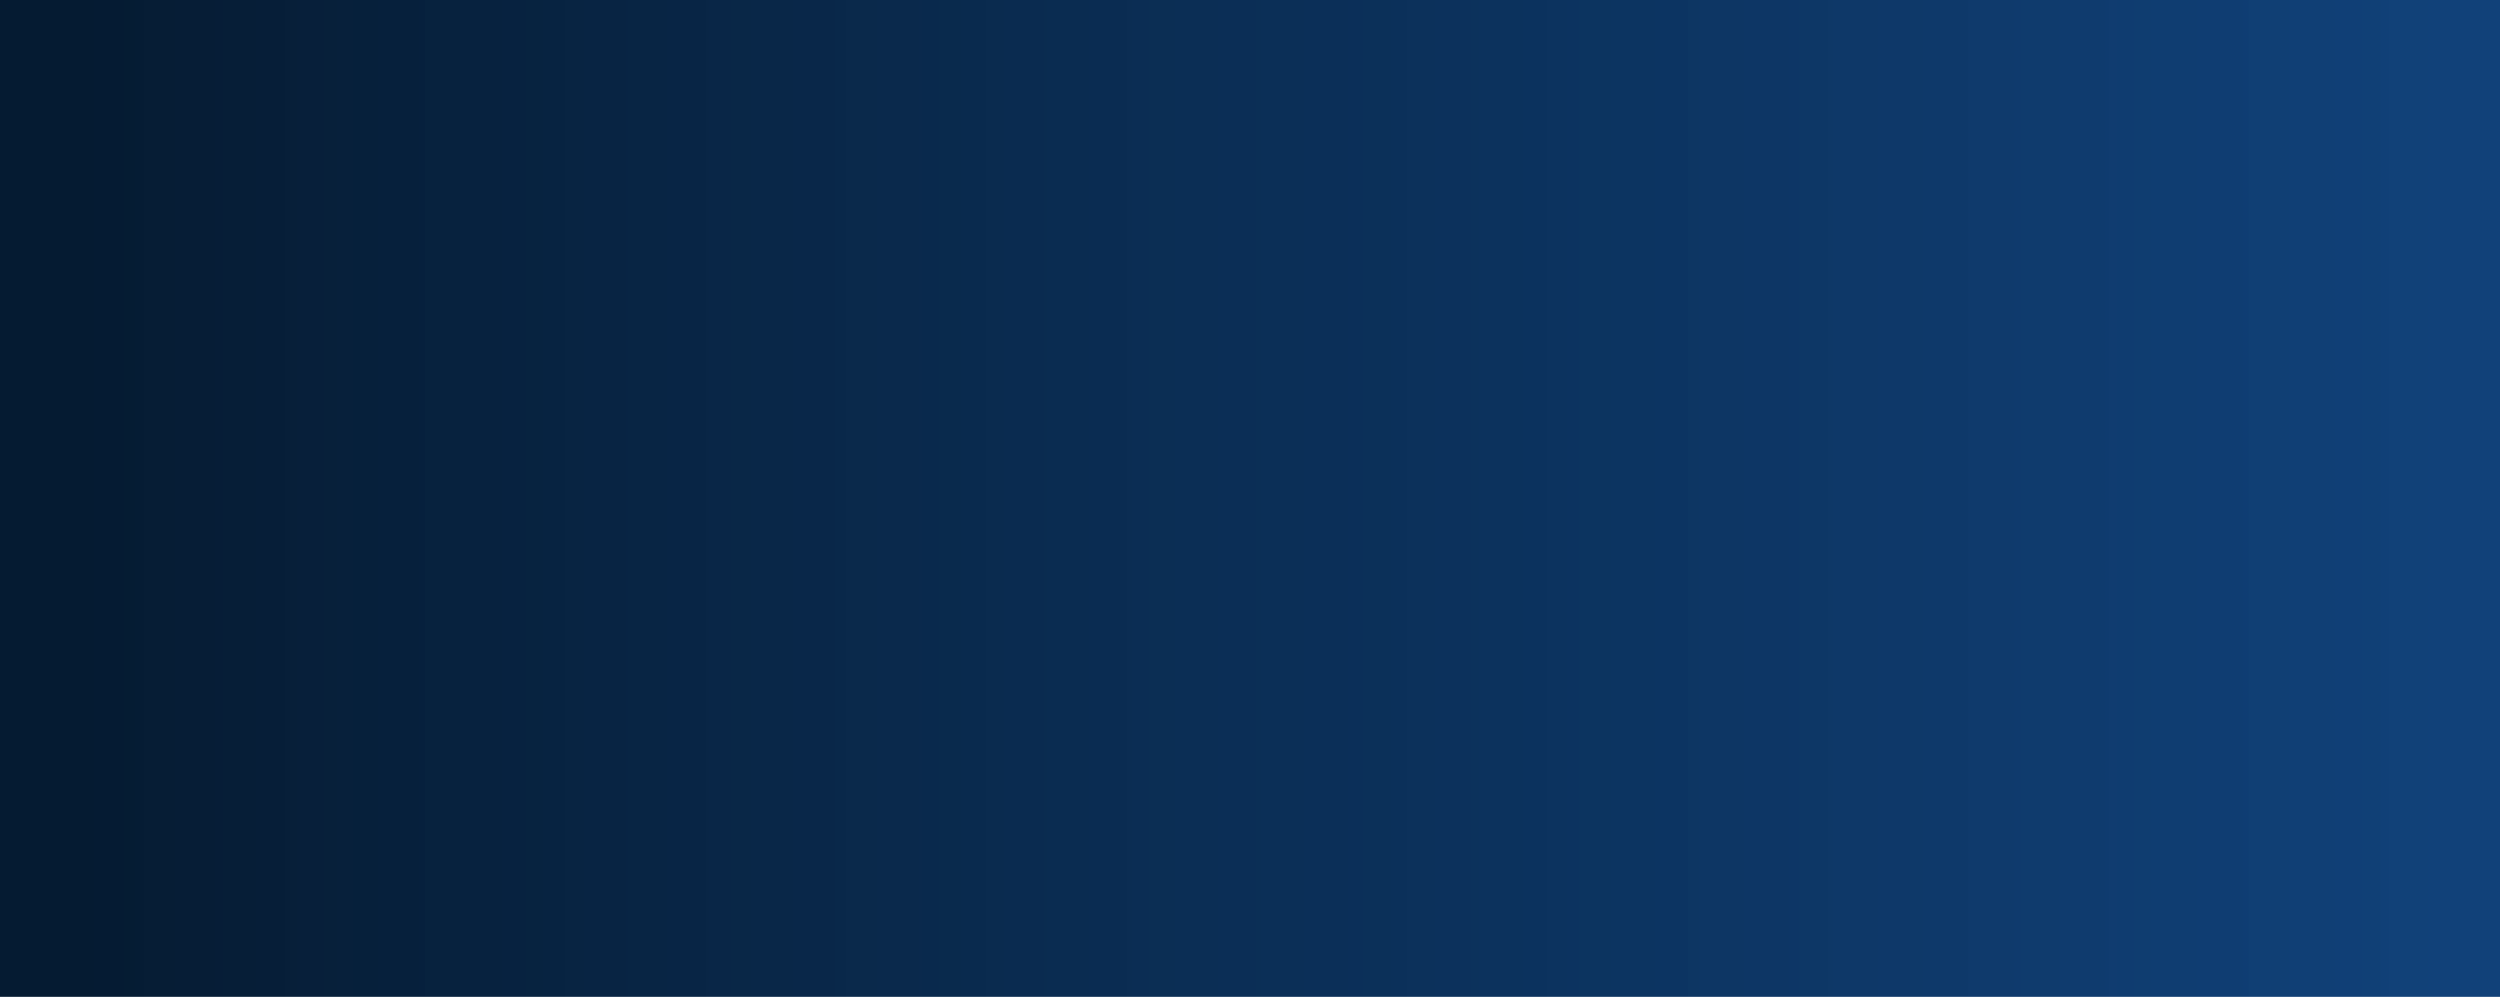
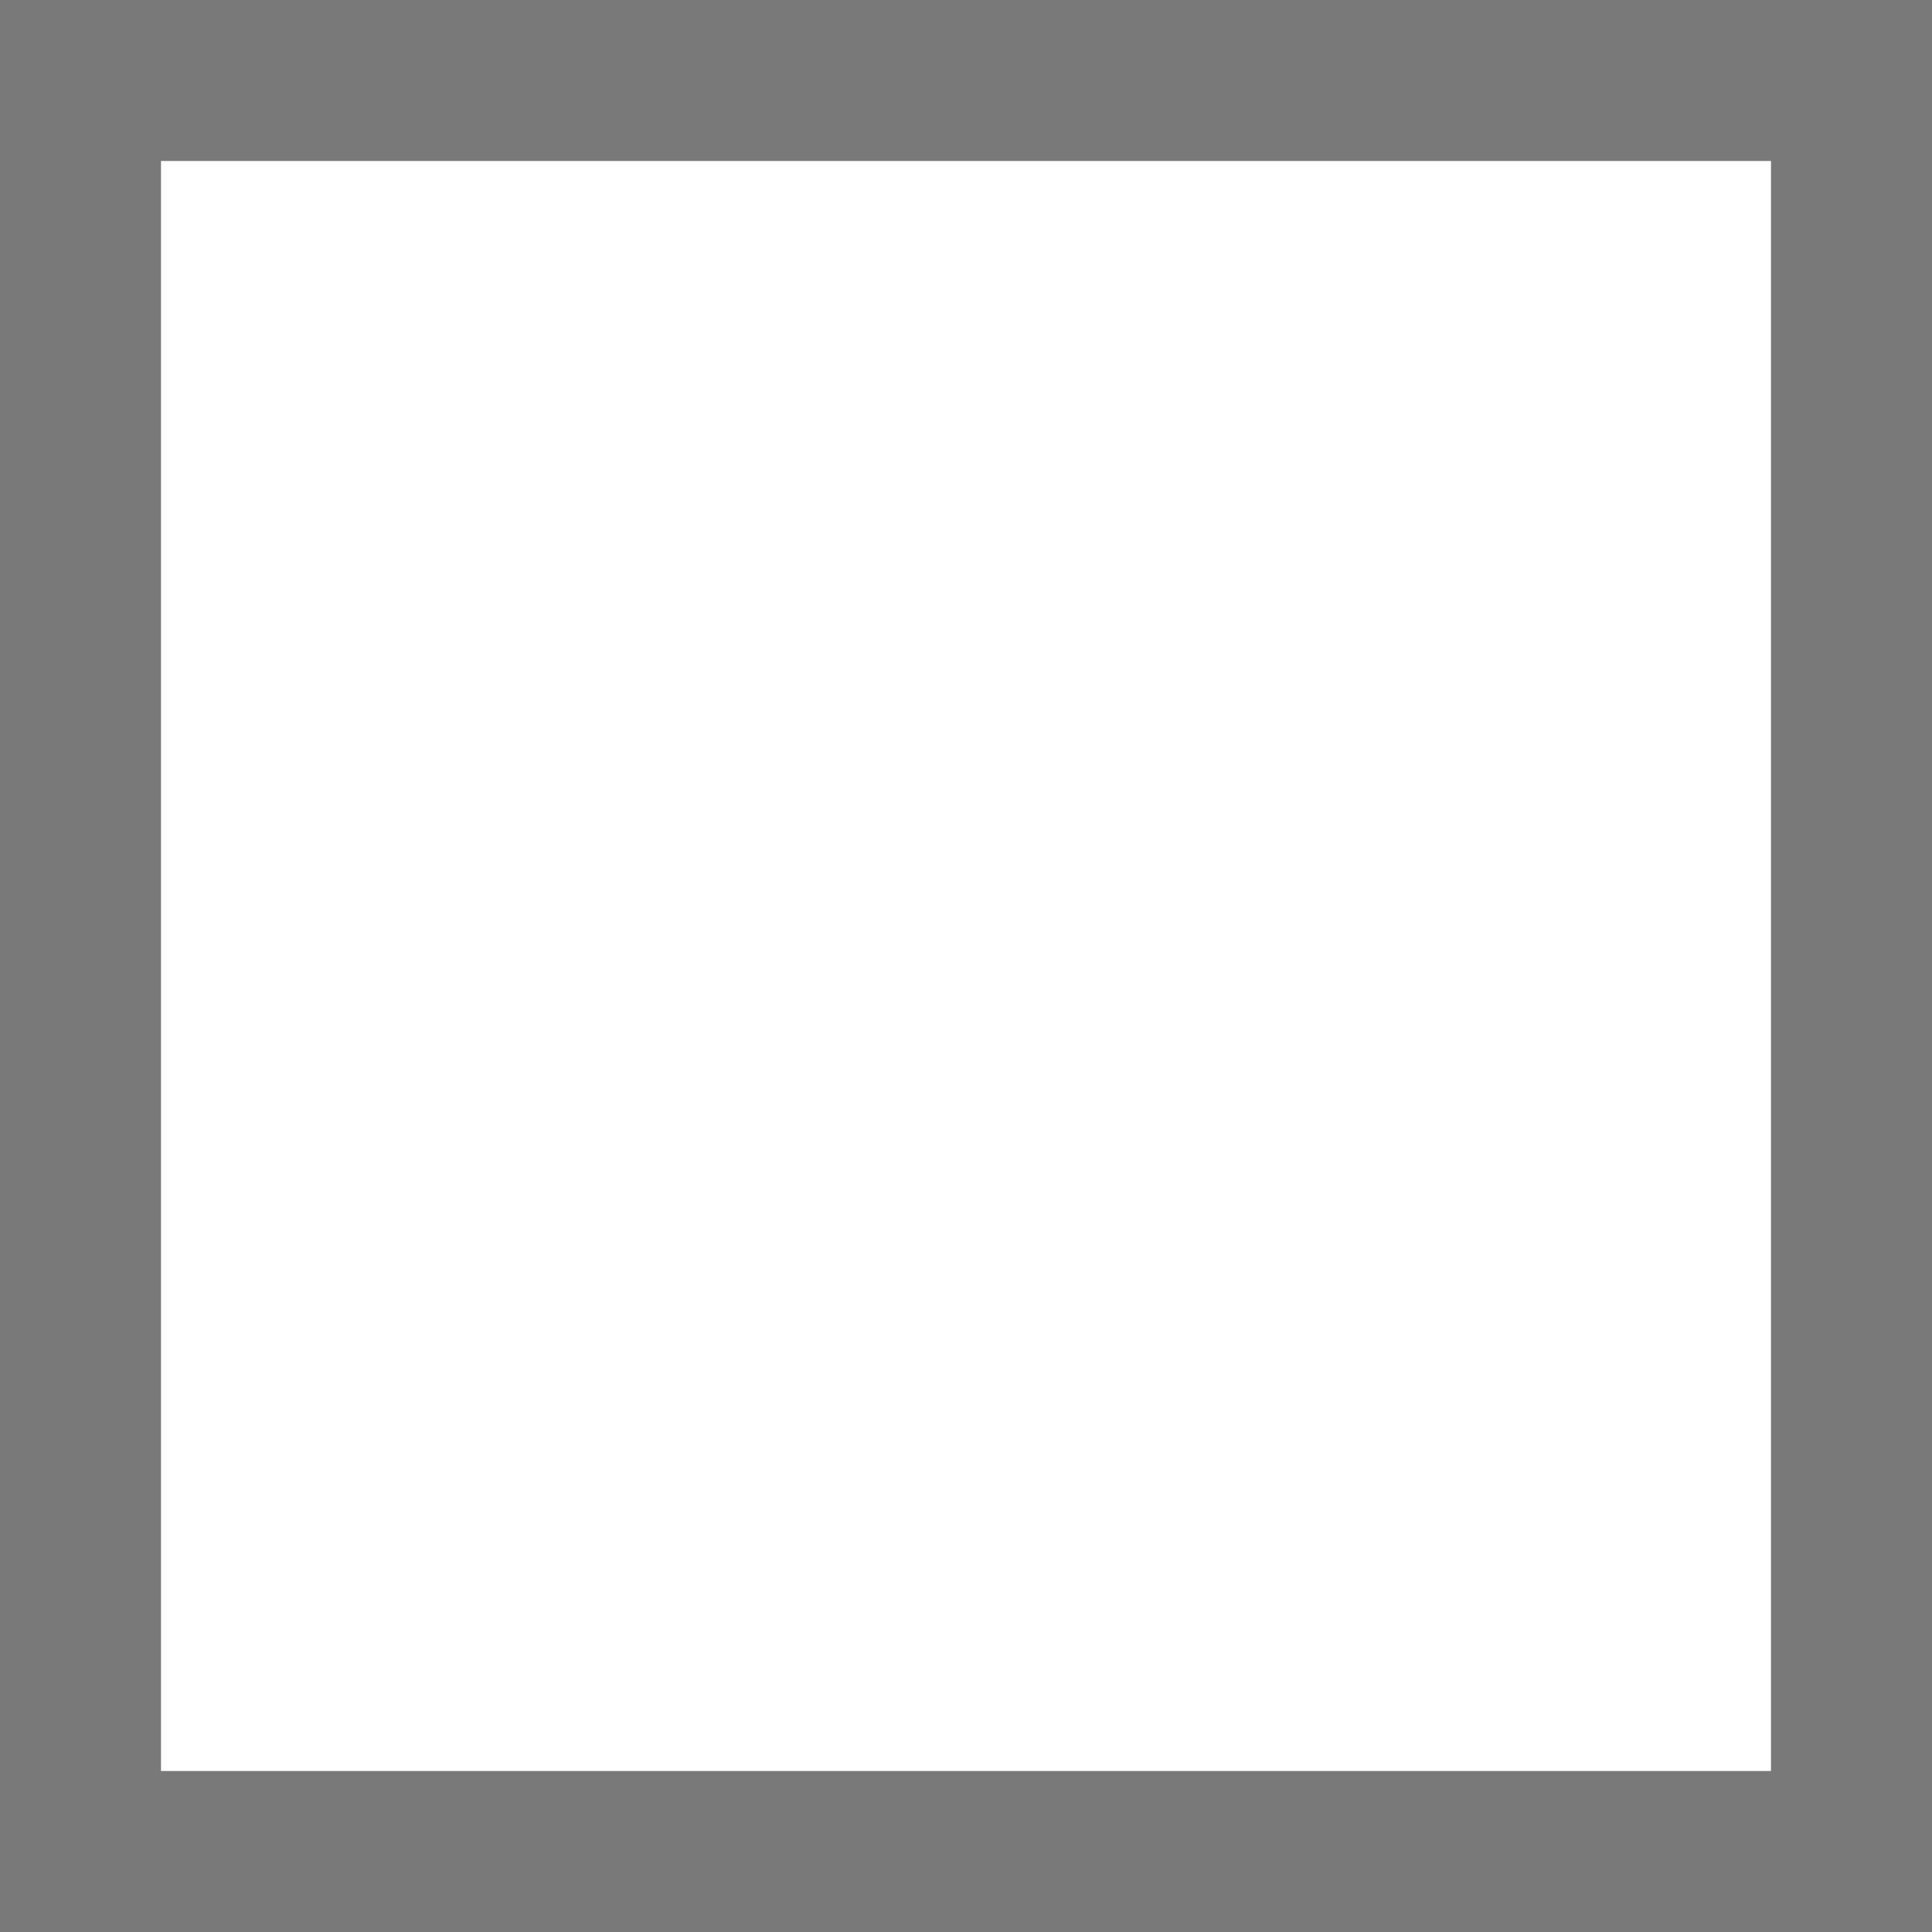
- <svg xmlns="http://www.w3.org/2000/svg" version="1.1" width="2355px" height="939px">
-   <defs>
-     <linearGradient gradientUnits="userSpaceOnUse" x1="2328.112" y1="472.321" x2="69.843" y2="472.321" id="LinearGradient92">
-       <stop id="Stop93" stop-color="#013571" stop-opacity="0.933" offset="0" />
-       <stop id="Stop94" stop-color="#051b32" offset="1" />
-     </linearGradient>
-   </defs>
-   <g transform="matrix(1 0 0 1 0 -27 )">
-     <path d="M 0 27  L 2355 27  L 2355 966  L 0 966  L 0 27  Z " fill-rule="nonzero" fill="url(#LinearGradient92)" stroke="none" />
-   </g>
+ <svg xmlns="http://www.w3.org/2000/svg" version="1.1" width="12px" height="12px" viewBox="573 461.5  12 12">
+   <path d="M 573.5 462  L 584.5 462  L 584.5 473  L 573.5 473  L 573.5 462  Z " fill-rule="nonzero" fill="#ffffff" stroke="none" />
+   <path d="M 573.5 462  L 584.5 462  L 584.5 473  L 573.5 473  L 573.5 462  Z " stroke-width="1" stroke="#797979" fill="none" />
</svg>
